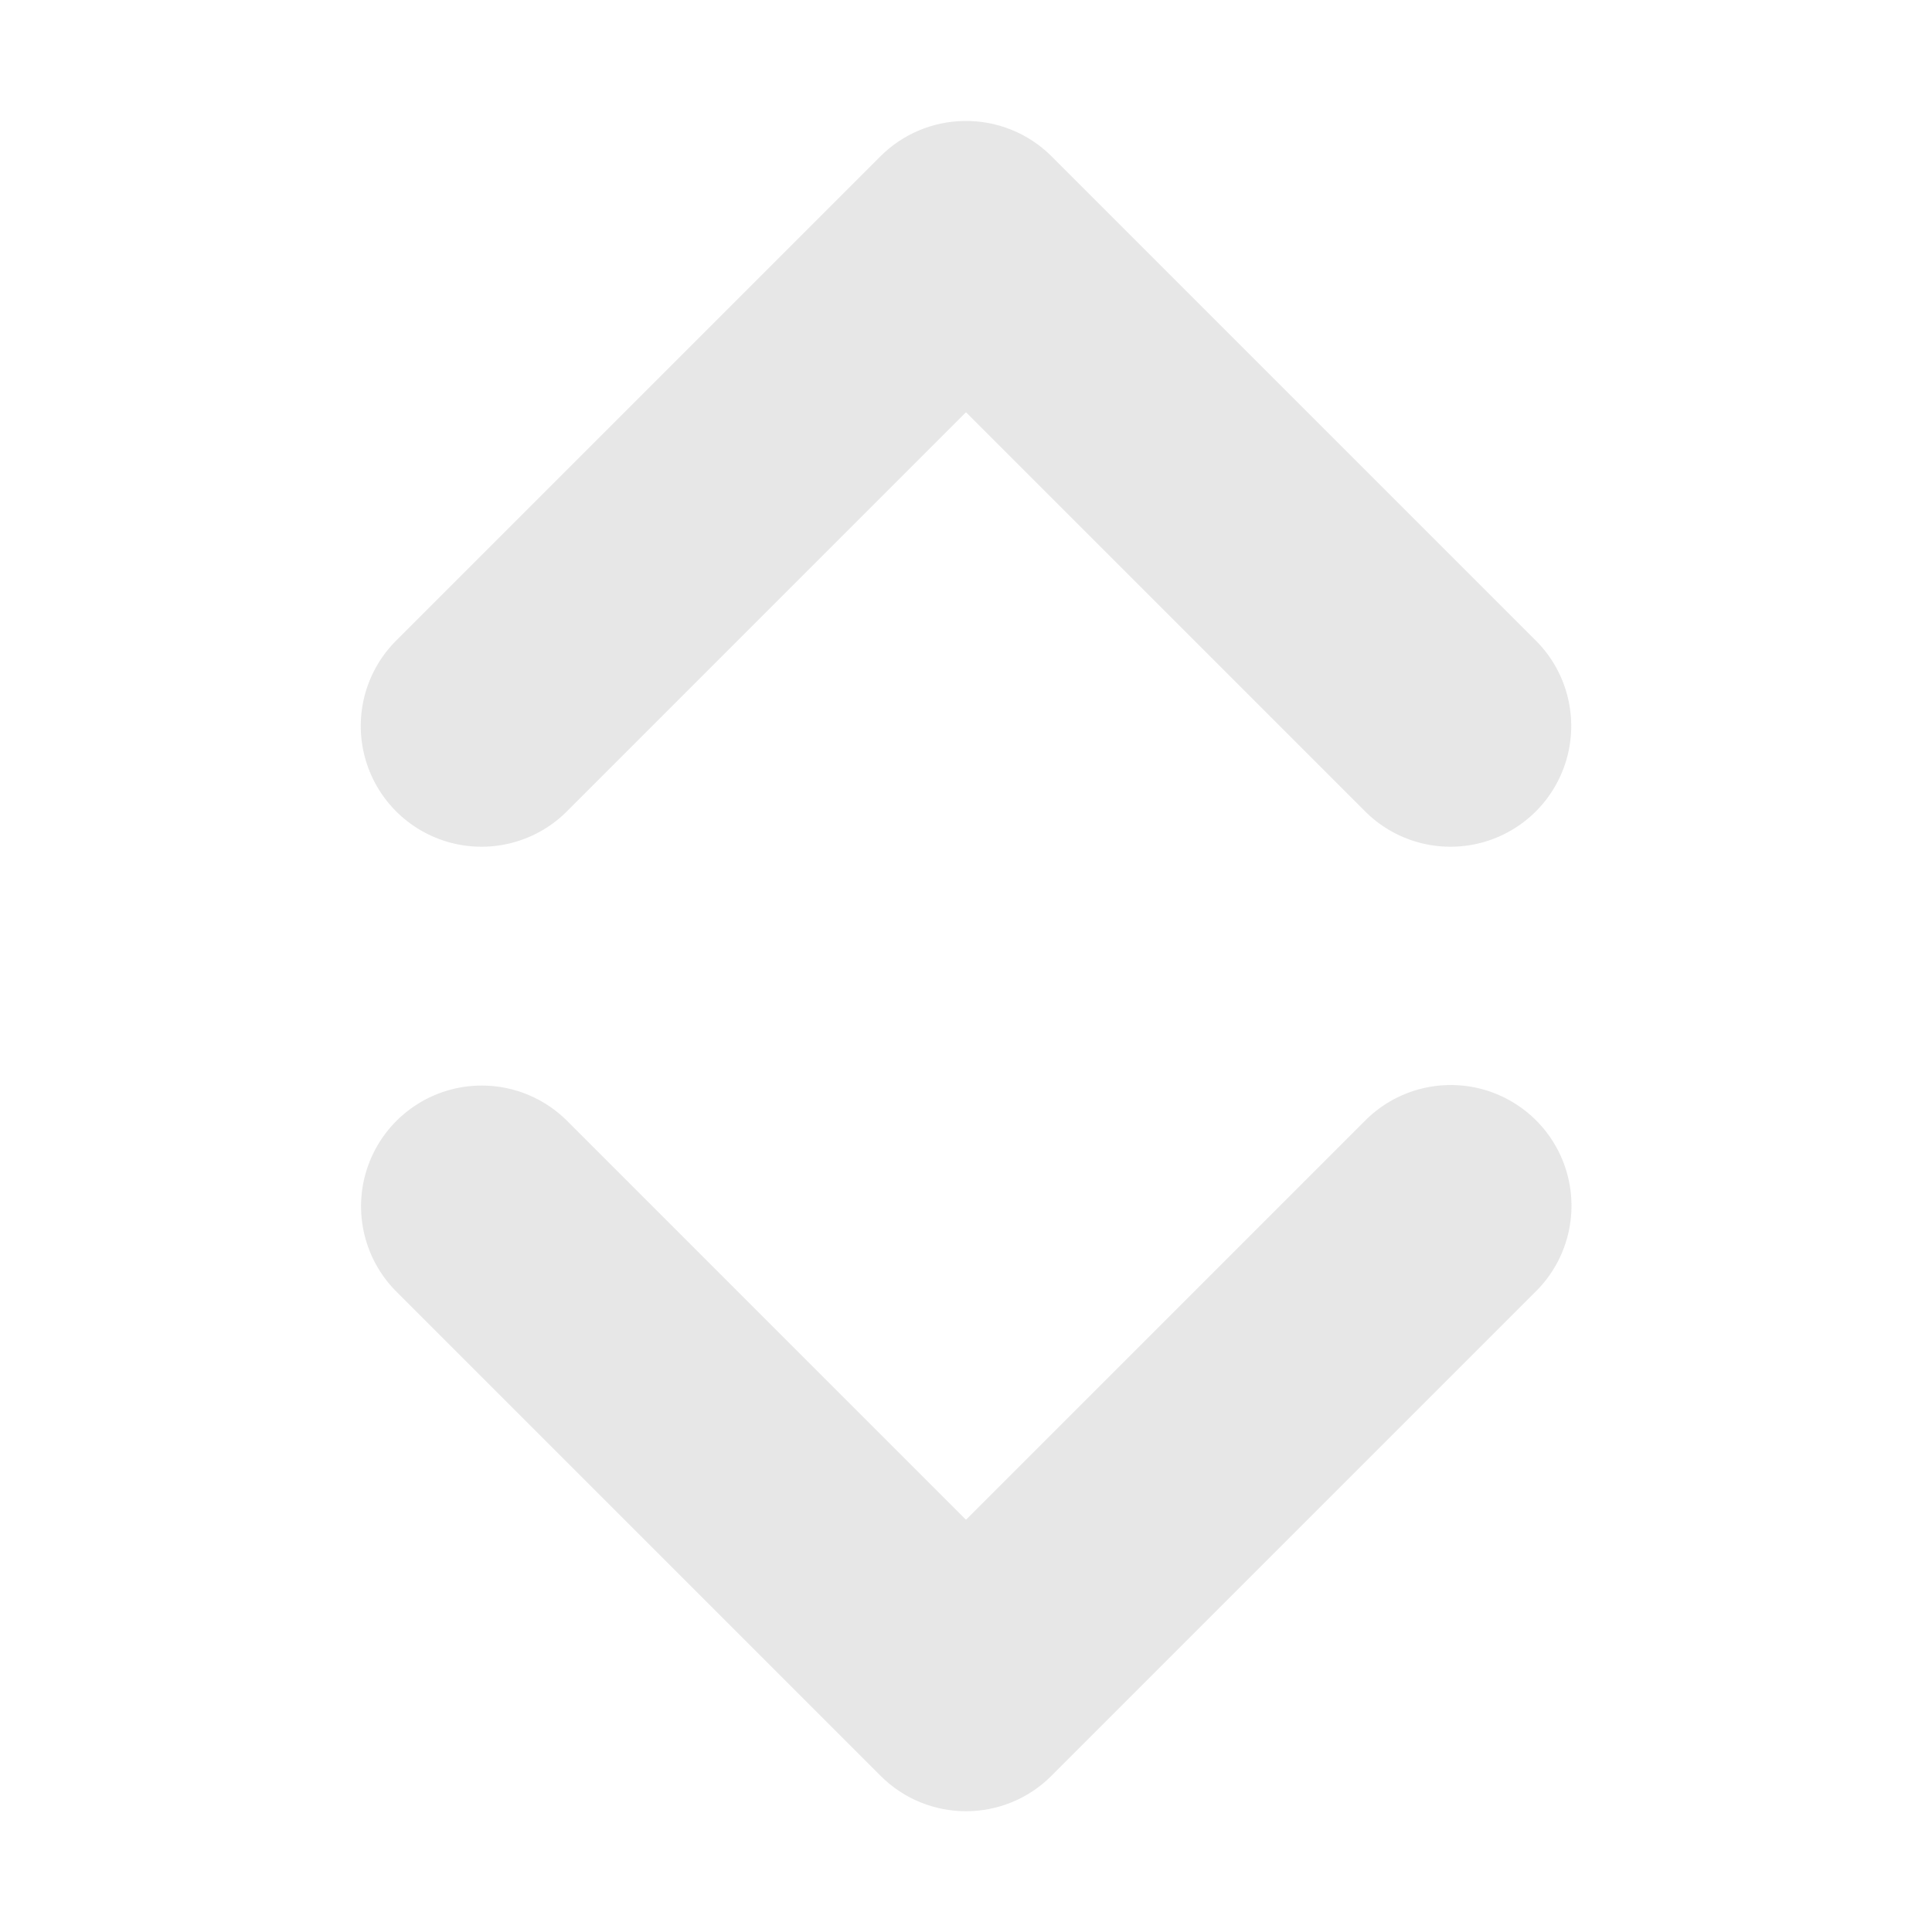
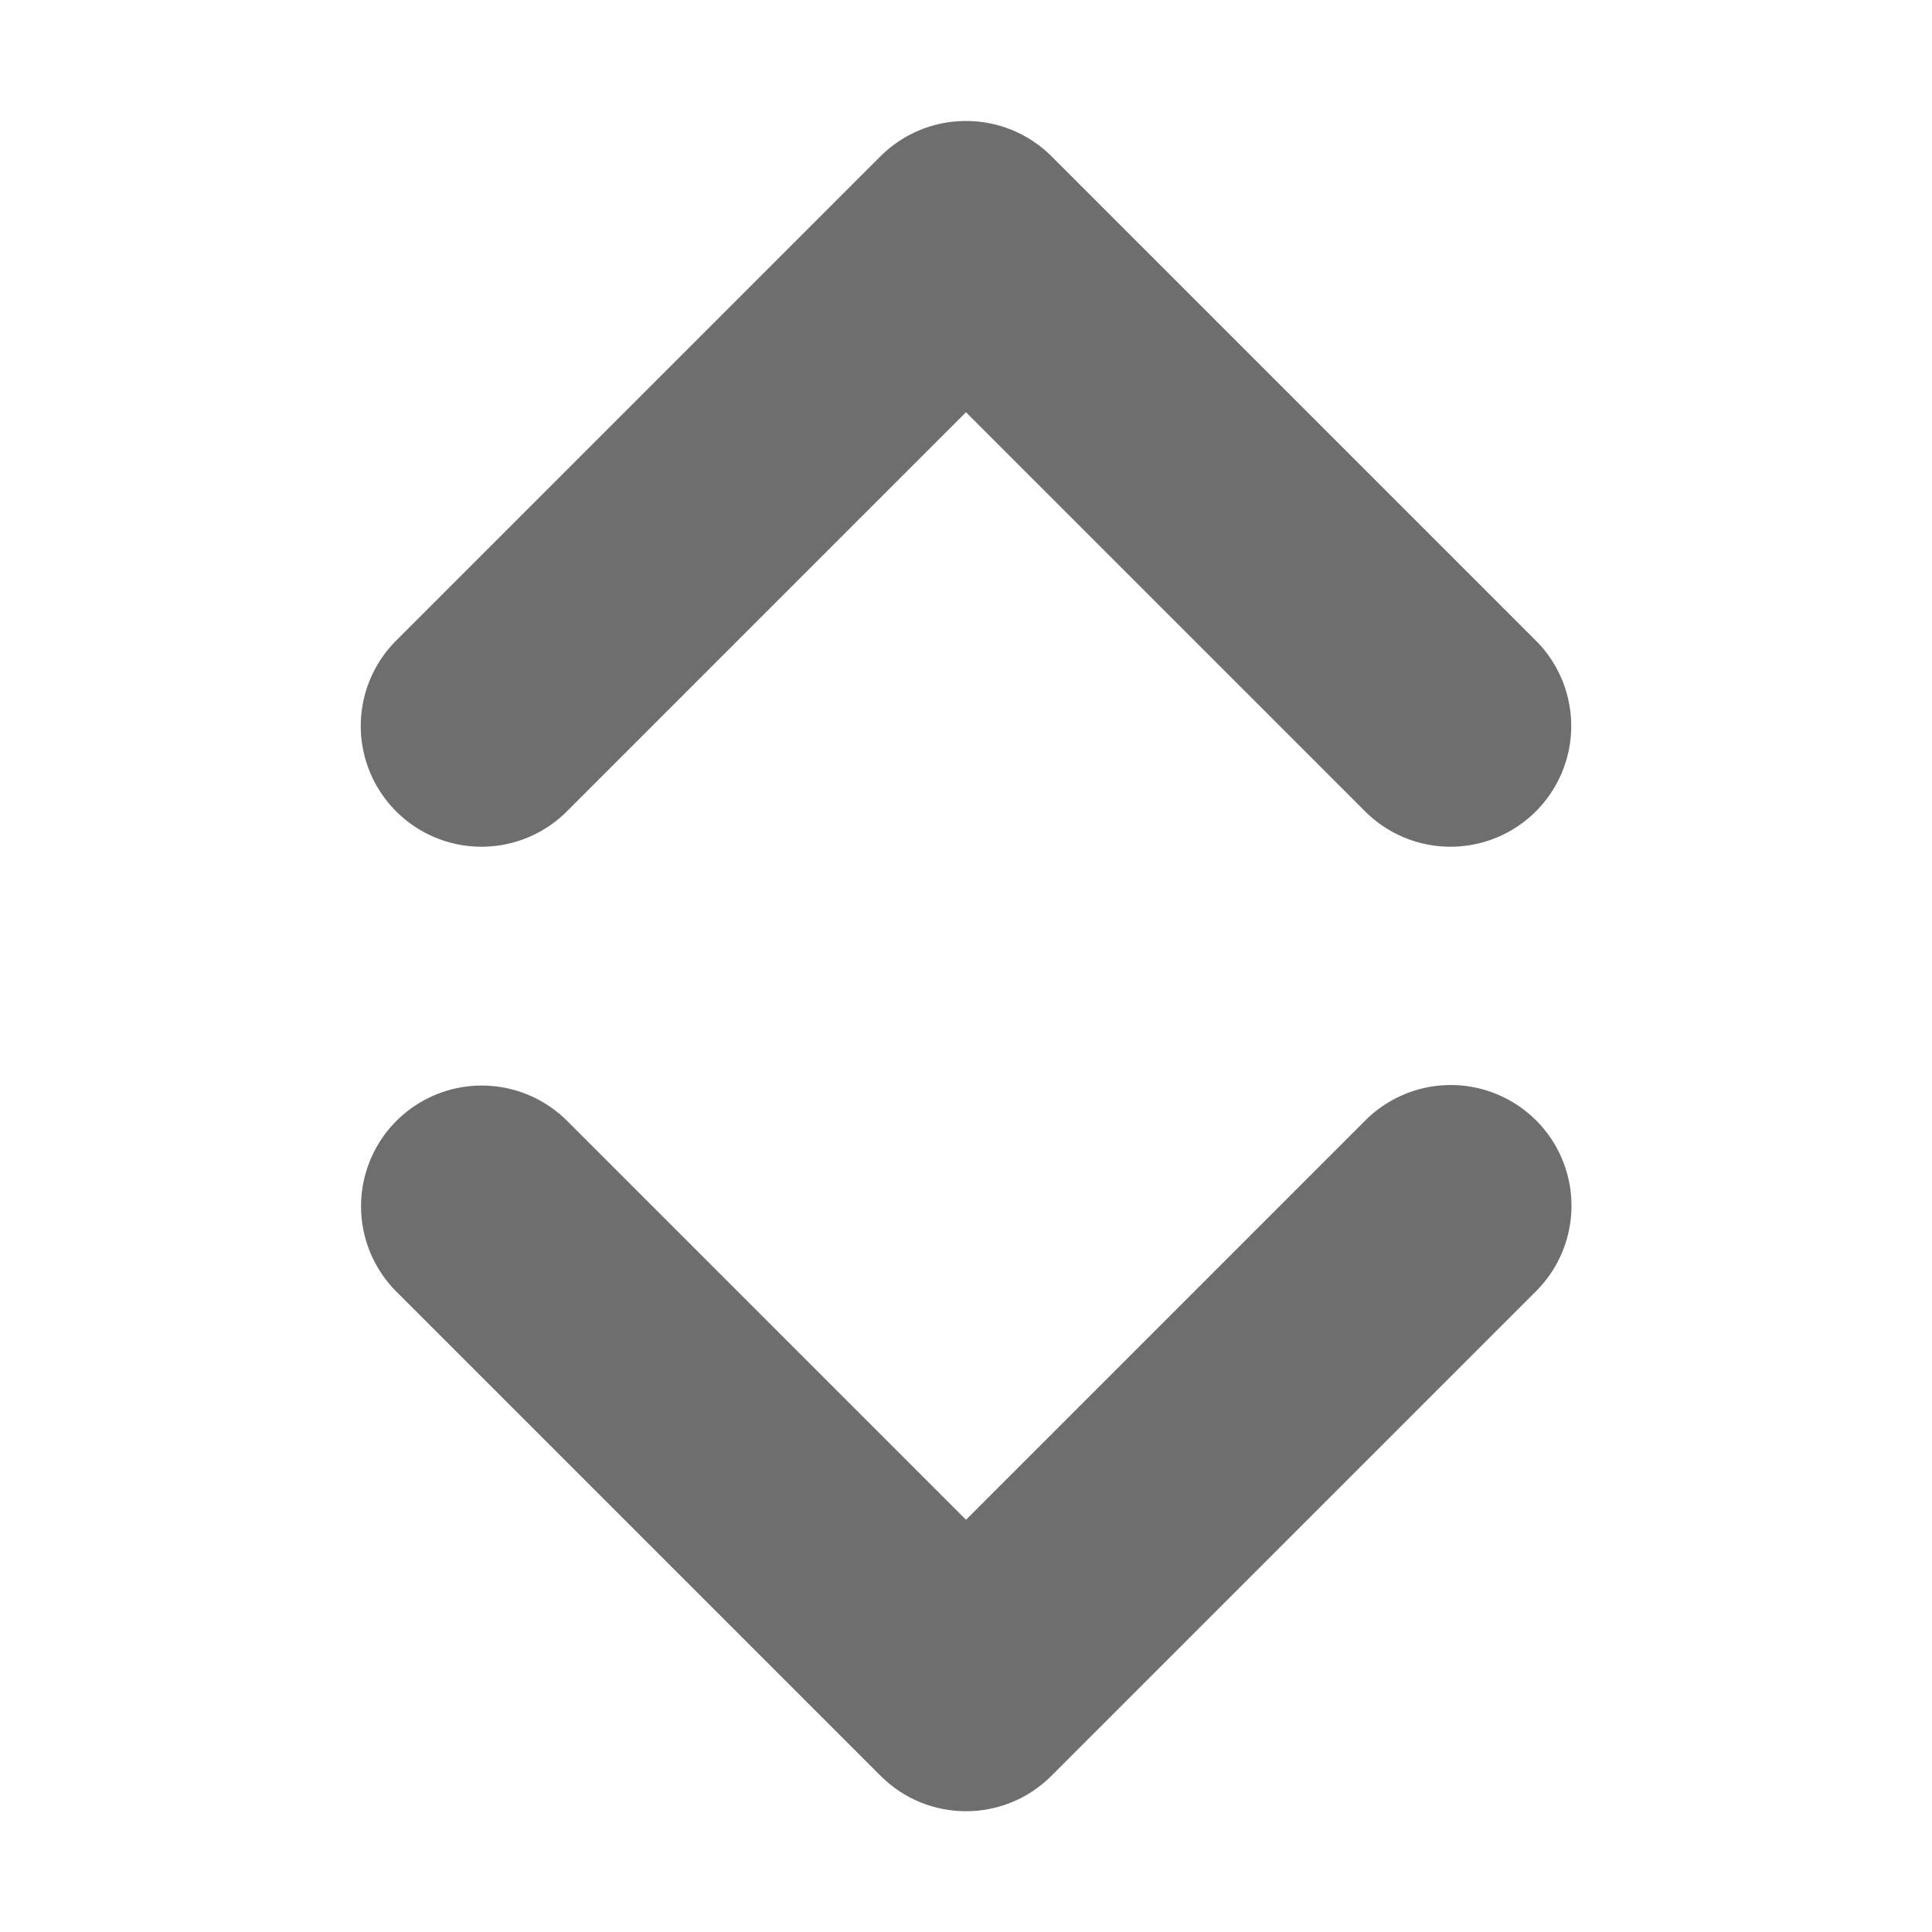
- <svg xmlns="http://www.w3.org/2000/svg" width="16" height="16" version="1.1" viewBox="0 0 16 16">
-   <g transform="translate(0 -1036.4)">
-     <path transform="translate(0 1036.4)" d="m7.984 1.002a1 1 0 0 0 -0.691 0.291l-4 4a1 1 0 1 0 1.414 1.414l3.293-3.293 3.293 3.293a1 1 0 1 0 1.414 -1.414l-4-4a1 1 0 0 0 -0.723 -0.291zm4.006 7.984a1 1 0 0 0 -0.697 0.307l-3.293 3.293-3.293-3.293a1 1 0 0 0 -0.717 -0.303 1 1 0 0 0 -0.697 1.717l4 4a1 1 0 0 0 1.414 0l4-4a1 1 0 0 0 -0.717 -1.721z" color="#000000" color-rendering="auto" dominant-baseline="auto" fill="#e0e0e0" fill-opacity=".784" image-rendering="auto" shape-rendering="auto" solid-color="#000000" style="font-feature-settings:normal;font-variant-alternates:normal;font-variant-caps:normal;font-variant-ligatures:normal;font-variant-numeric:normal;font-variant-position:normal;isolation:auto;mix-blend-mode:normal;shape-padding:0;text-decoration-color:#000000;text-decoration-line:none;text-decoration-style:solid;text-indent:0;text-orientation:mixed;text-transform:none;white-space:normal" />
+ <svg xmlns="http://www.w3.org/2000/svg" width="16" height="16" version="1.1" viewBox="0 0 16 16" id="svg6">
+   <defs id="defs10" />
+   <g transform="translate(0 -1036.4)" id="g4">
+     <path transform="translate(0 1036.4)" d="m7.984 1.002a1 1 0 0 0 -0.691 0.291l-4 4a1 1 0 1 0 1.414 1.414l3.293-3.293 3.293 3.293a1 1 0 1 0 1.414 -1.414l-4-4a1 1 0 0 0 -0.723 -0.291zm4.006 7.984a1 1 0 0 0 -0.697 0.307l-3.293 3.293-3.293-3.293a1 1 0 0 0 -0.717 -0.303 1 1 0 0 0 -0.697 1.717l4 4a1 1 0 0 0 1.414 0l4-4a1 1 0 0 0 -0.717 -1.721z" color="#000000" color-rendering="auto" dominant-baseline="auto" fill="#e0e0e0" fill-opacity=".784" image-rendering="auto" shape-rendering="auto" solid-color="#000000" style="font-feature-settings:normal;font-variant-alternates:normal;font-variant-caps:normal;font-variant-ligatures:normal;font-variant-numeric:normal;font-variant-position:normal;isolation:auto;mix-blend-mode:normal;shape-padding:0;text-decoration-color:#000000;text-decoration-line:none;text-decoration-style:solid;text-indent:0;text-orientation:mixed;text-transform:none;white-space:normal;fill:#464646;fill-opacity:0.784" id="path2" />
  </g>
</svg>
